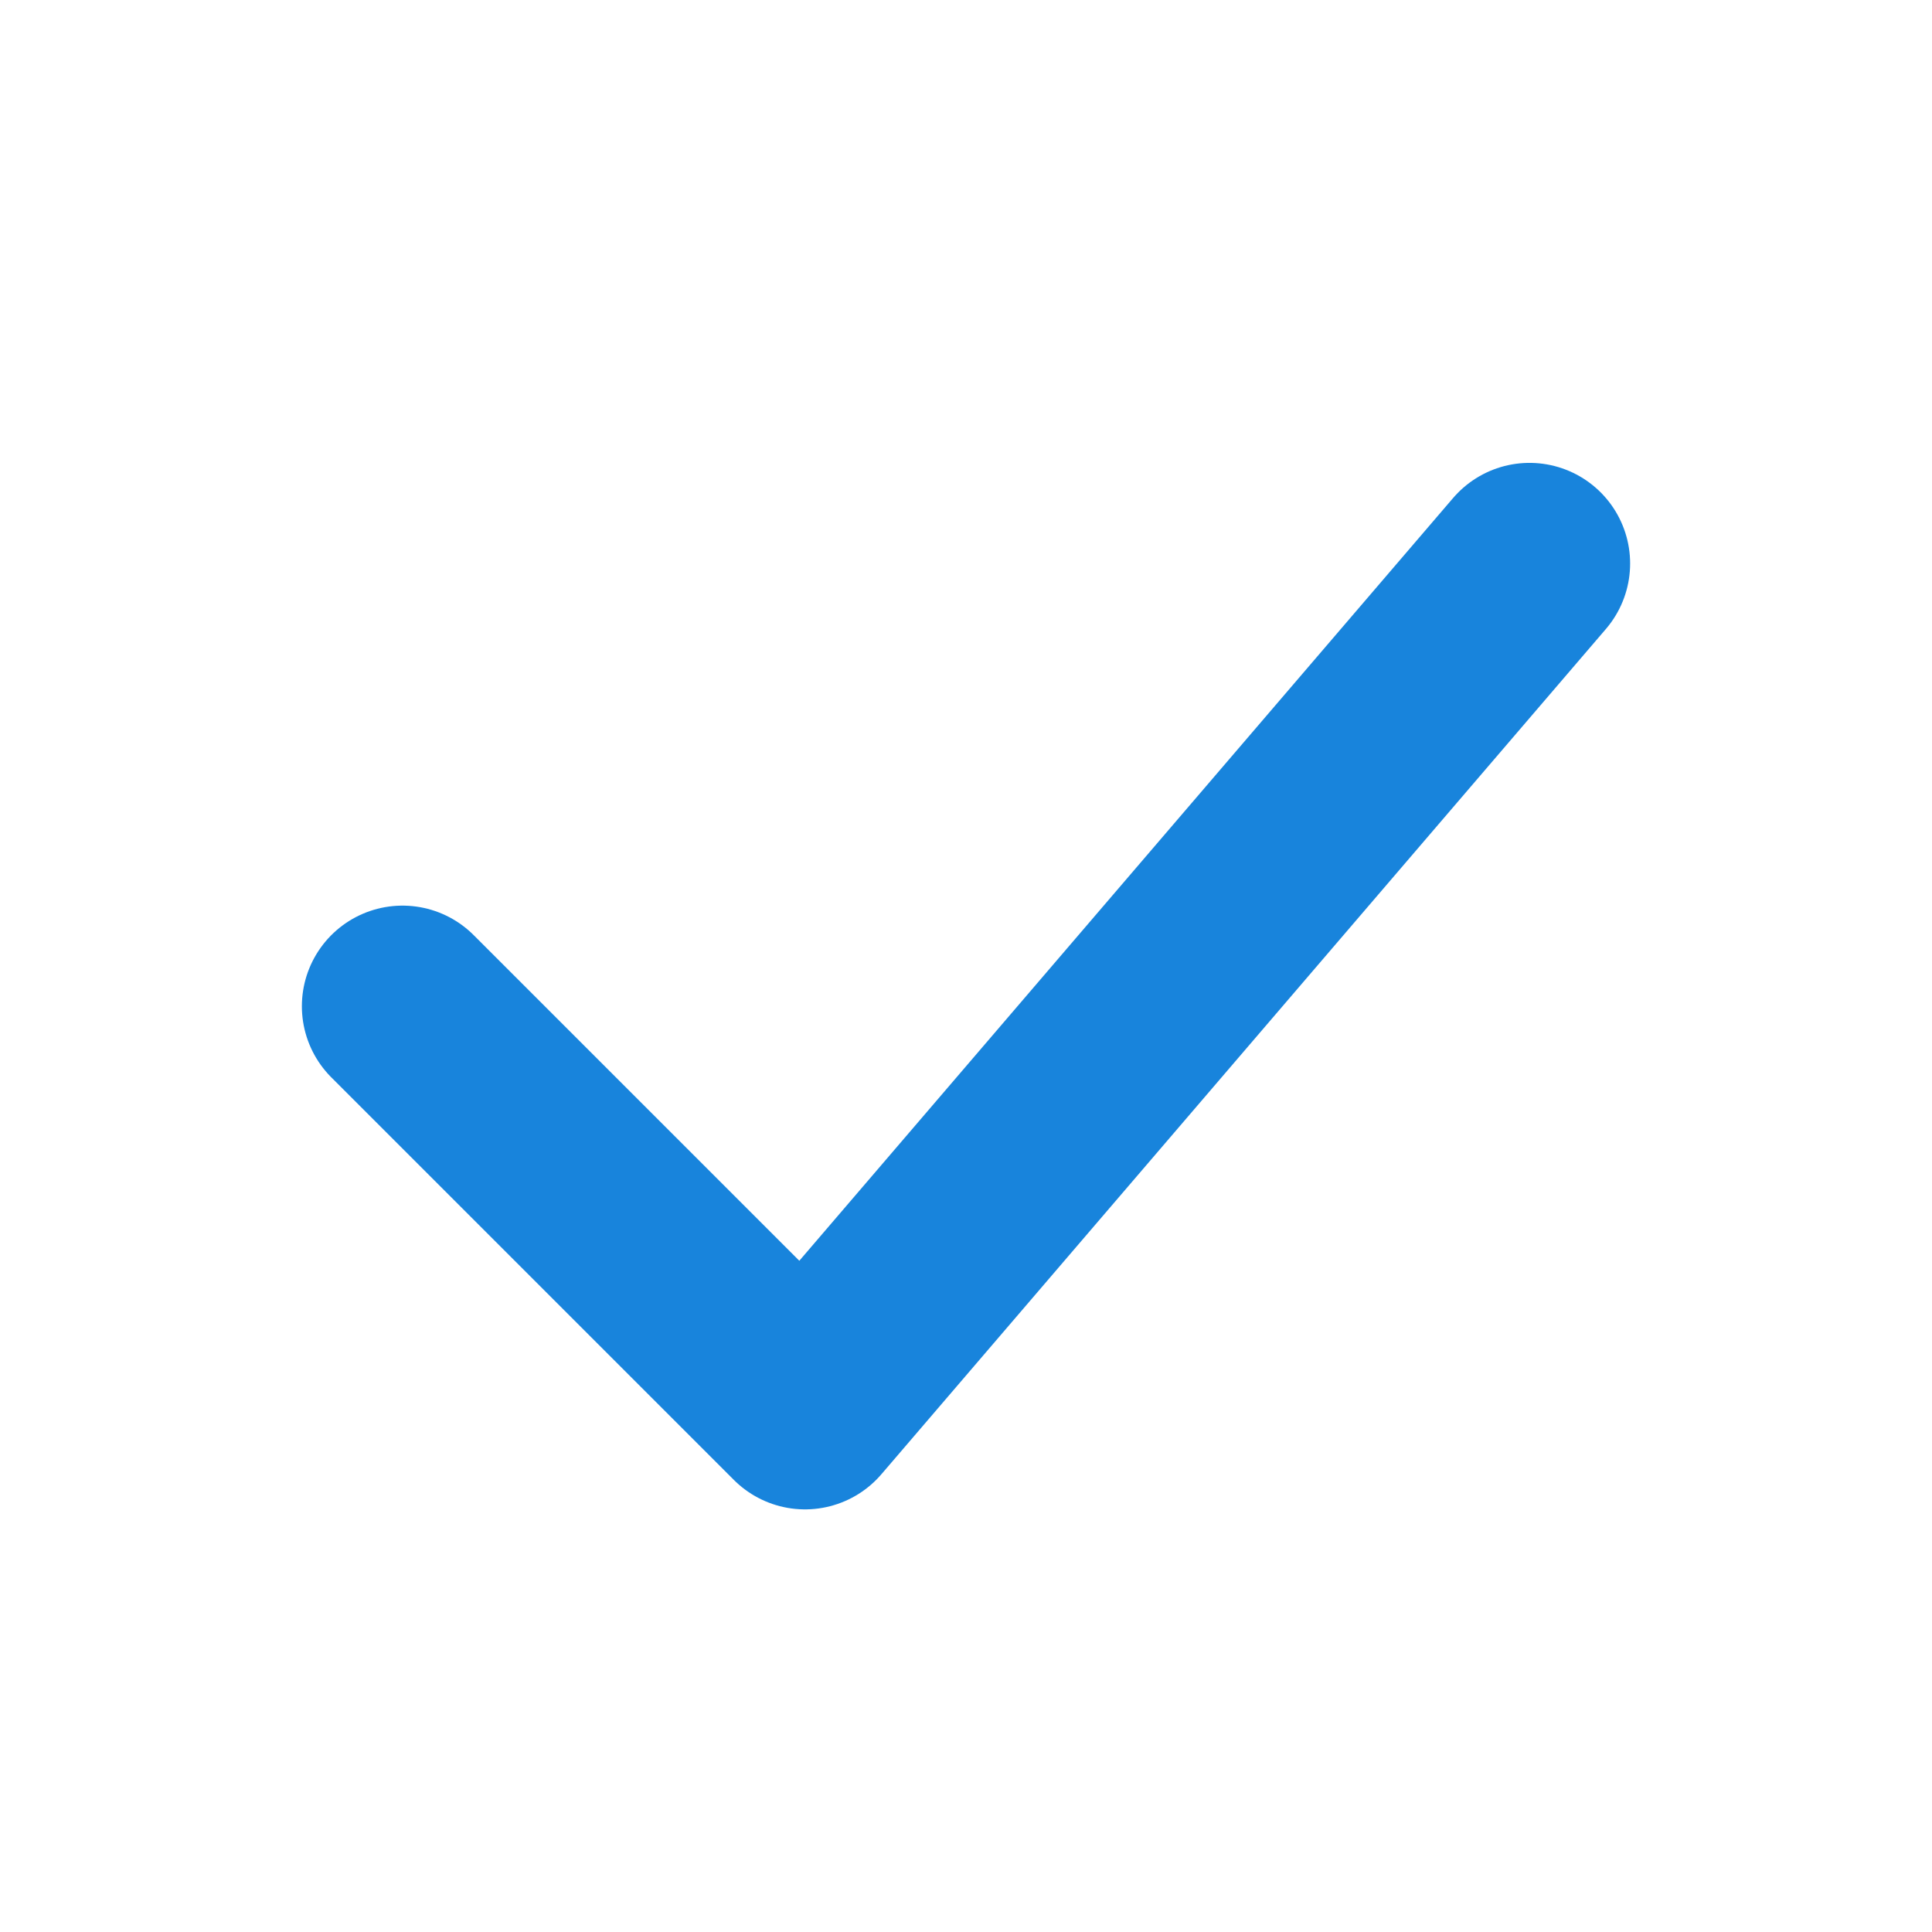
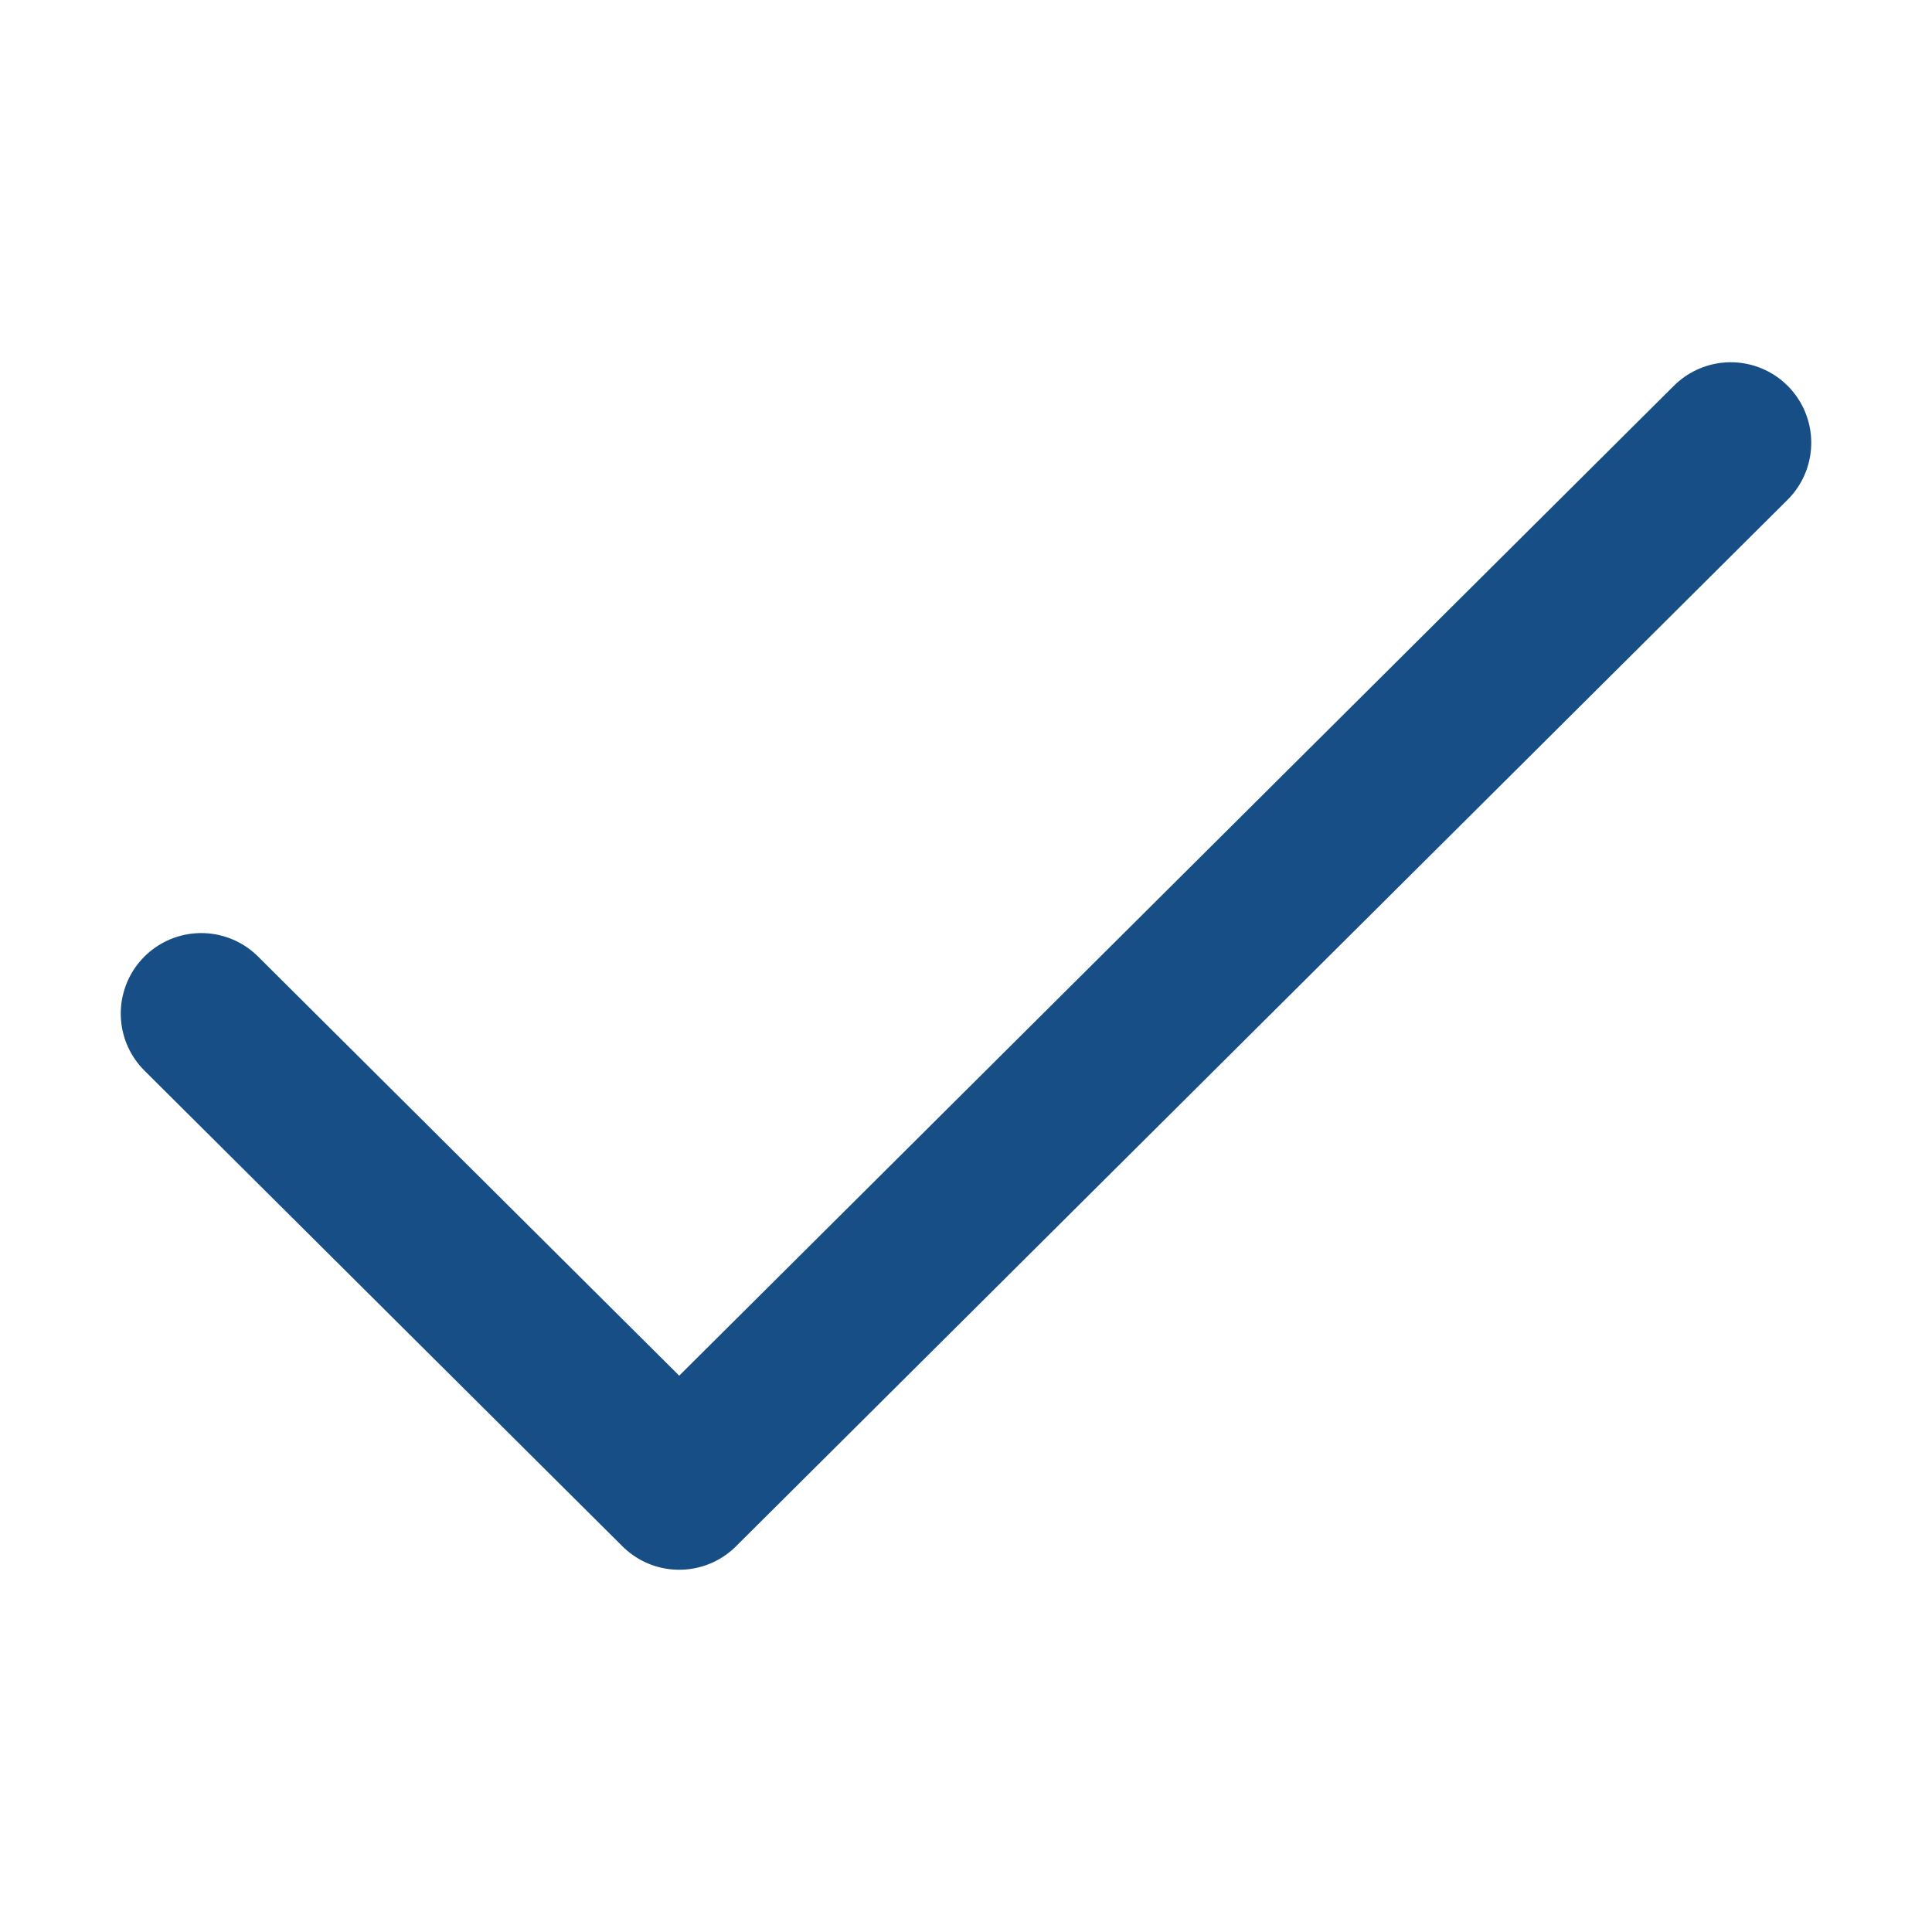
- <svg xmlns="http://www.w3.org/2000/svg" width="24" height="24" viewBox="0 0 24 24" fill="none">
-   <path d="M5 12.5l5 5 9-10.5" stroke="#1884DC" stroke-width="2.5" stroke-linecap="round" stroke-linejoin="round" />
+ <svg xmlns="http://www.w3.org/2000/svg" width="24" height="24" viewBox="0 0 48 48" fill="none">
+   <path d="M43 11L16.875 37L5 25.182" stroke="#174E86" stroke-width="4" stroke-linecap="round" stroke-linejoin="round" />
</svg>
